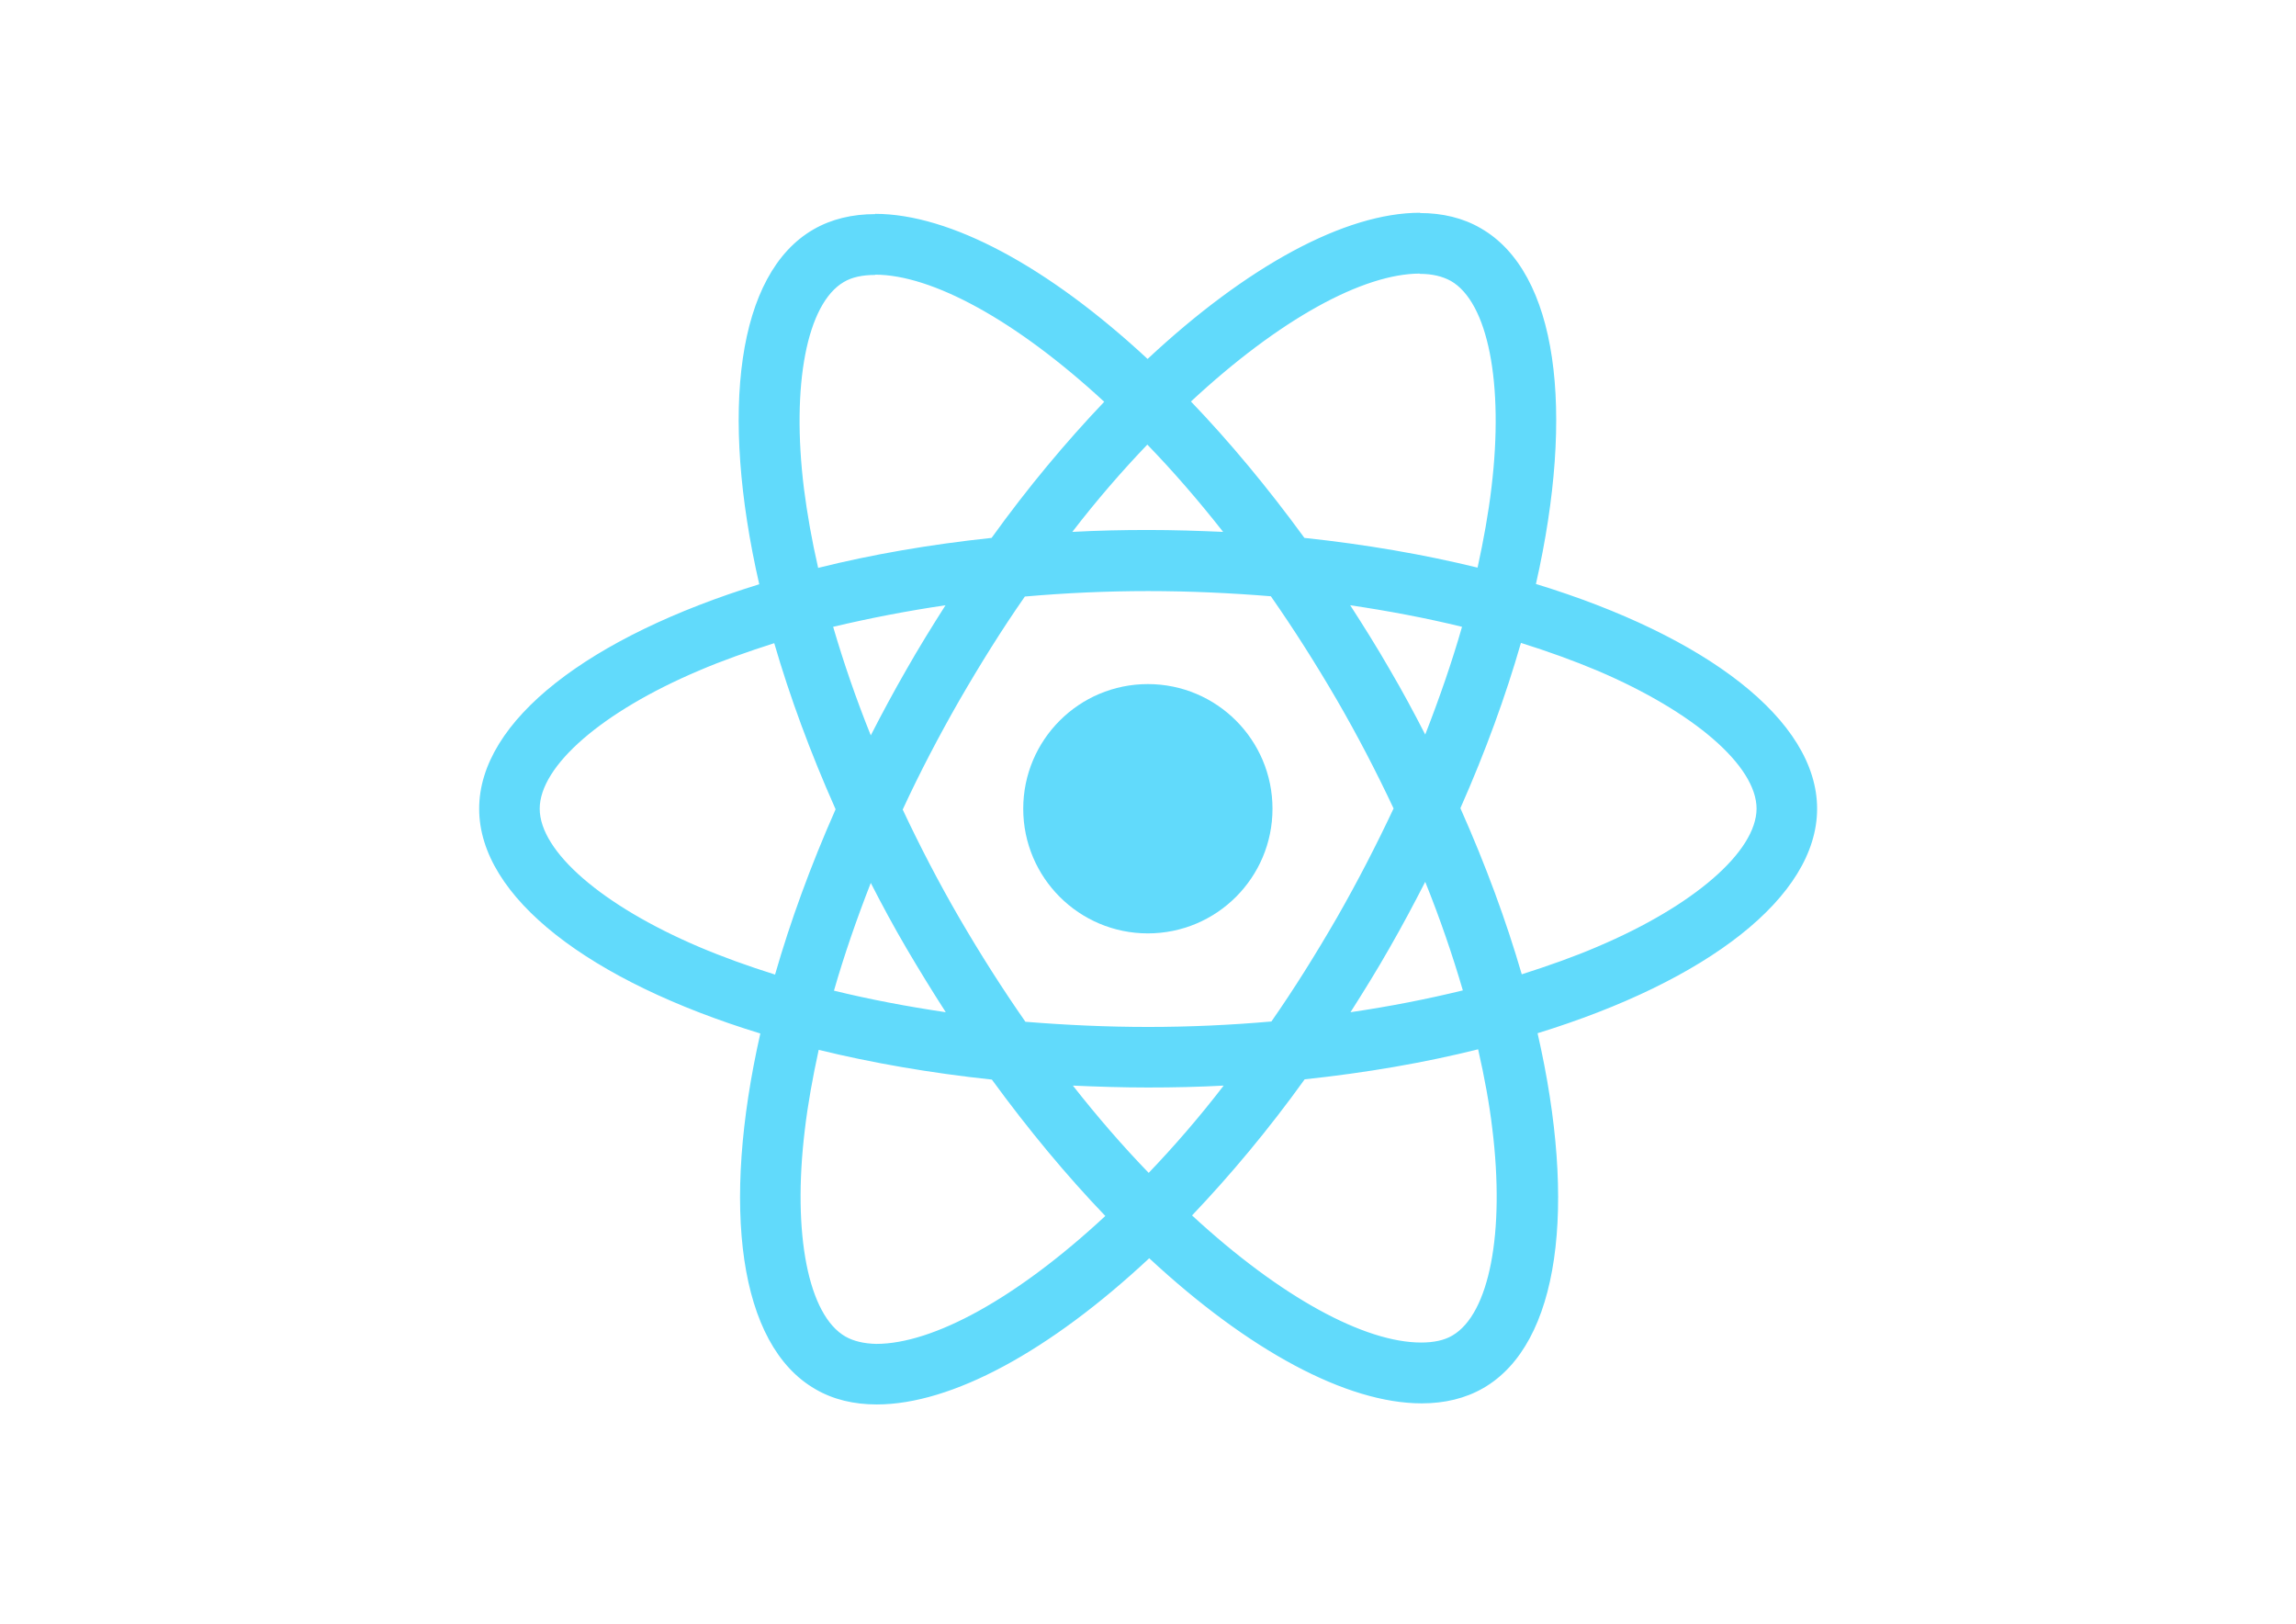
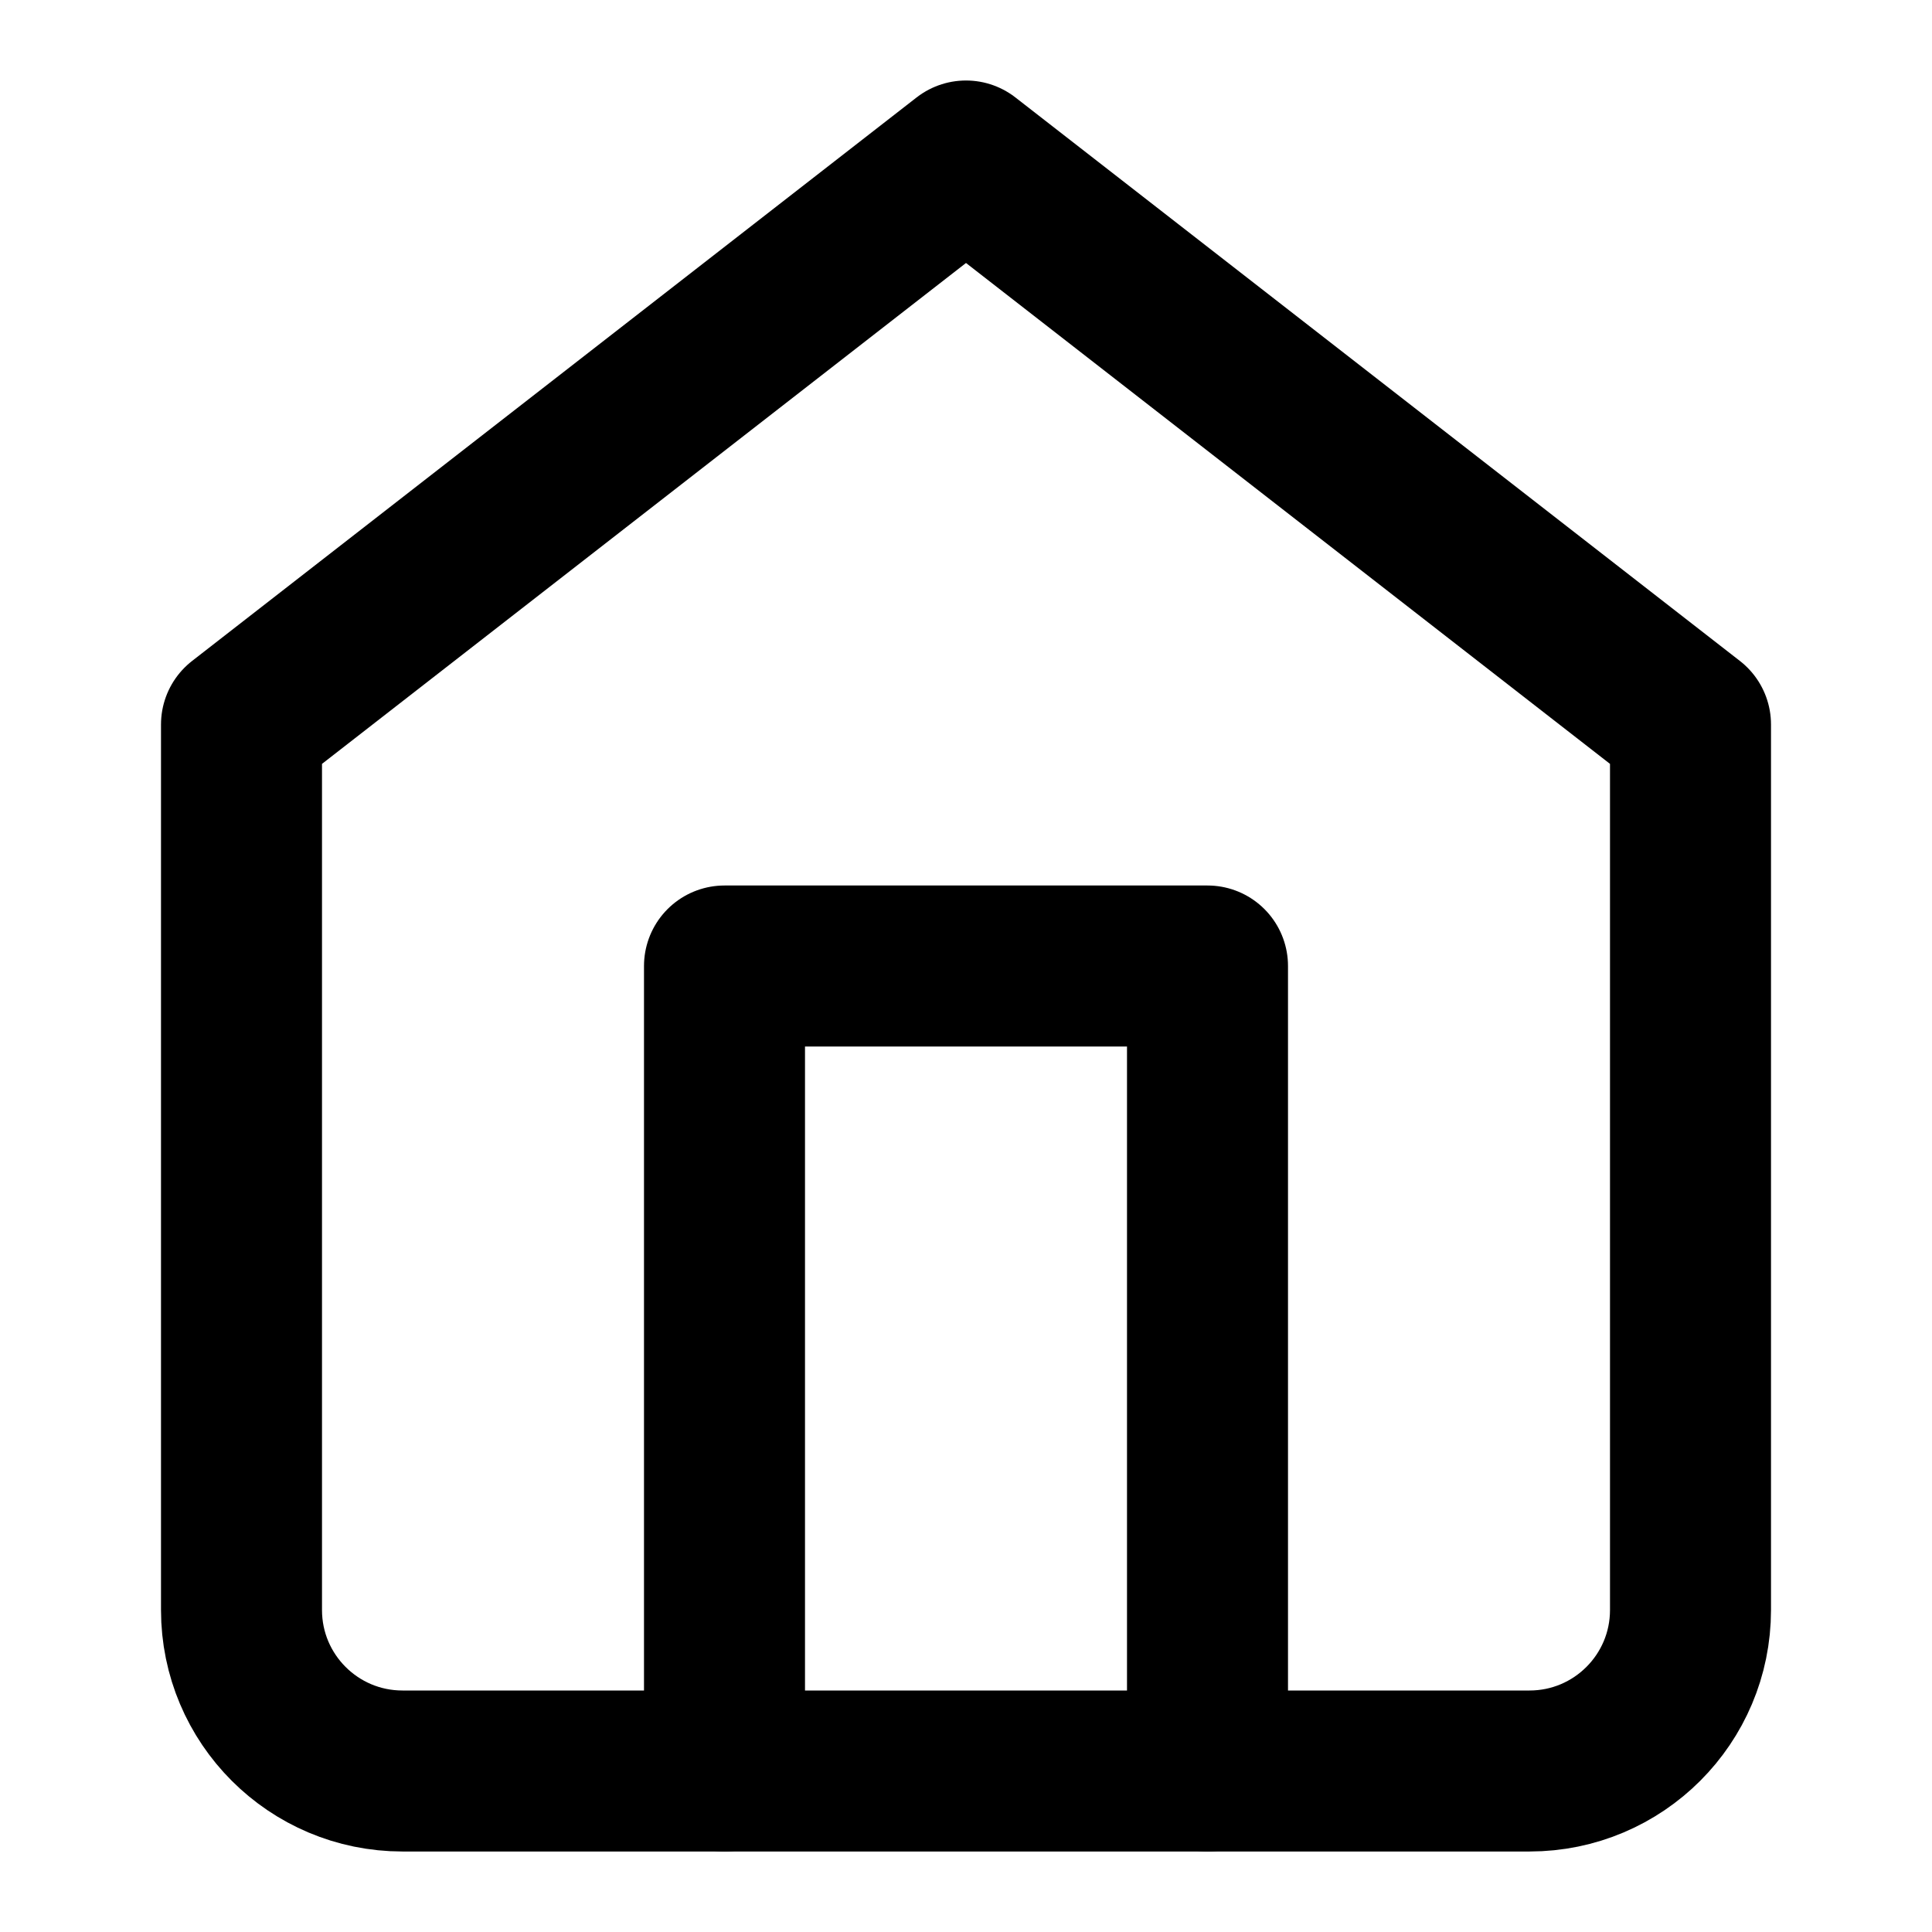
- <svg xmlns="http://www.w3.org/2000/svg" viewBox="0 0 841.9 595.3">
-   <g fill="#61DAFB">
-     <path d="M666.3 296.5c0-32.5-40.7-63.3-103.1-82.4 14.4-63.6 8-114.2-20.2-130.4-6.5-3.8-14.1-5.6-22.4-5.6v22.3c4.6 0 8.3.9 11.4 2.6 13.6 7.8 19.5 37.5 14.9 75.7-1.1 9.4-2.9 19.3-5.1 29.4-19.6-4.8-41-8.5-63.5-10.9-13.5-18.5-27.5-35.3-41.6-50 32.6-30.3 63.2-46.9 84-46.9V78c-27.5 0-63.5 19.6-99.9 53.6-36.4-33.8-72.4-53.2-99.9-53.2v22.3c20.7 0 51.4 16.5 84 46.6-14 14.7-28 31.4-41.3 49.9-22.6 2.4-44 6.1-63.6 11-2.3-10-4-19.7-5.2-29-4.7-38.2 1.1-67.9 14.6-75.8 3-1.8 6.9-2.6 11.5-2.6V78.5c-8.4 0-16 1.8-22.6 5.6-28.1 16.2-34.4 66.7-19.9 130.1-62.2 19.2-102.7 49.9-102.7 82.3 0 32.5 40.7 63.3 103.1 82.4-14.4 63.6-8 114.2 20.2 130.4 6.5 3.8 14.1 5.6 22.5 5.6 27.5 0 63.5-19.6 99.9-53.6 36.4 33.8 72.4 53.2 99.9 53.2 8.4 0 16-1.8 22.6-5.6 28.1-16.2 34.4-66.7 19.9-130.1 62-19.1 102.5-49.9 102.5-82.3zm-130.2-66.7c-3.7 12.9-8.3 26.2-13.5 39.5-4.1-8-8.4-16-13.1-24-4.6-8-9.5-15.8-14.4-23.4 14.2 2.1 27.9 4.7 41 7.9zm-45.8 106.5c-7.8 13.5-15.8 26.3-24.1 38.2-14.9 1.3-30 2-45.2 2-15.1 0-30.2-.7-45-1.9-8.3-11.9-16.4-24.6-24.2-38-7.6-13.1-14.5-26.4-20.8-39.8 6.2-13.4 13.2-26.8 20.7-39.9 7.8-13.5 15.8-26.3 24.1-38.2 14.9-1.3 30-2 45.2-2 15.1 0 30.2.7 45 1.9 8.3 11.9 16.4 24.6 24.2 38 7.6 13.1 14.5 26.4 20.8 39.8-6.3 13.4-13.2 26.8-20.7 39.9zm32.3-13c5.4 13.4 10 26.8 13.8 39.8-13.1 3.2-26.9 5.9-41.2 8 4.9-7.7 9.8-15.6 14.4-23.7 4.6-8 8.9-16.1 13-24.1zM421.2 430c-9.3-9.6-18.6-20.3-27.8-32 9 .4 18.2.7 27.5.7 9.4 0 18.7-.2 27.8-.7-9 11.7-18.3 22.4-27.5 32zm-74.4-58.9c-14.2-2.1-27.9-4.7-41-7.9 3.7-12.9 8.3-26.2 13.5-39.5 4.1 8 8.4 16 13.1 24 4.7 8 9.5 15.8 14.4 23.4zM420.7 163c9.3 9.6 18.6 20.3 27.8 32-9-.4-18.2-.7-27.5-.7-9.4 0-18.7.2-27.8.7 9-11.7 18.3-22.4 27.5-32zm-74 58.9c-4.9 7.7-9.8 15.6-14.4 23.7-4.6 8-8.9 16-13 24-5.4-13.4-10-26.8-13.8-39.8 13.1-3.1 26.9-5.8 41.2-7.9zm-90.5 125.2c-35.4-15.1-58.3-34.9-58.3-50.6 0-15.7 22.9-35.6 58.3-50.6 8.6-3.7 18-7 27.7-10.1 5.7 19.6 13.2 40 22.5 60.9-9.2 20.8-16.6 41.1-22.2 60.6-9.9-3.1-19.3-6.5-28-10.2zM310 490c-13.6-7.8-19.5-37.5-14.9-75.7 1.1-9.4 2.9-19.3 5.1-29.4 19.6 4.8 41 8.5 63.5 10.9 13.5 18.5 27.5 35.3 41.6 50-32.6 30.3-63.2 46.9-84 46.9-4.5-.1-8.3-1-11.3-2.7zm237.2-76.2c4.7 38.2-1.1 67.9-14.6 75.8-3 1.8-6.9 2.6-11.5 2.6-20.7 0-51.4-16.5-84-46.6 14-14.7 28-31.4 41.3-49.9 22.6-2.4 44-6.1 63.6-11 2.3 10.1 4.1 19.8 5.2 29.1zm38.5-66.7c-8.6 3.7-18 7-27.7 10.1-5.7-19.6-13.2-40-22.5-60.9 9.2-20.8 16.6-41.1 22.2-60.6 9.9 3.1 19.3 6.5 28.1 10.2 35.4 15.1 58.3 34.9 58.3 50.6-.1 15.7-23 35.6-58.4 50.6zM320.8 78.4z" />
-     <circle cx="420.9" cy="296.5" r="45.7" />
-     <path d="M520.5 78.1z" />
-   </g>
+ <svg xmlns="http://www.w3.org/2000/svg" viewBox="0 0 24 24" fill="none" stroke="currentColor" stroke-width="2" stroke-linecap="round" stroke-linejoin="round" class="feather feather-home">
+   <path d="M3 9l9-7 9 7v11a2 2 0 0 1-2 2H5a2 2 0 0 1-2-2z" />
+   <polyline points="9 22 9 12 15 12 15 22" />
</svg>
